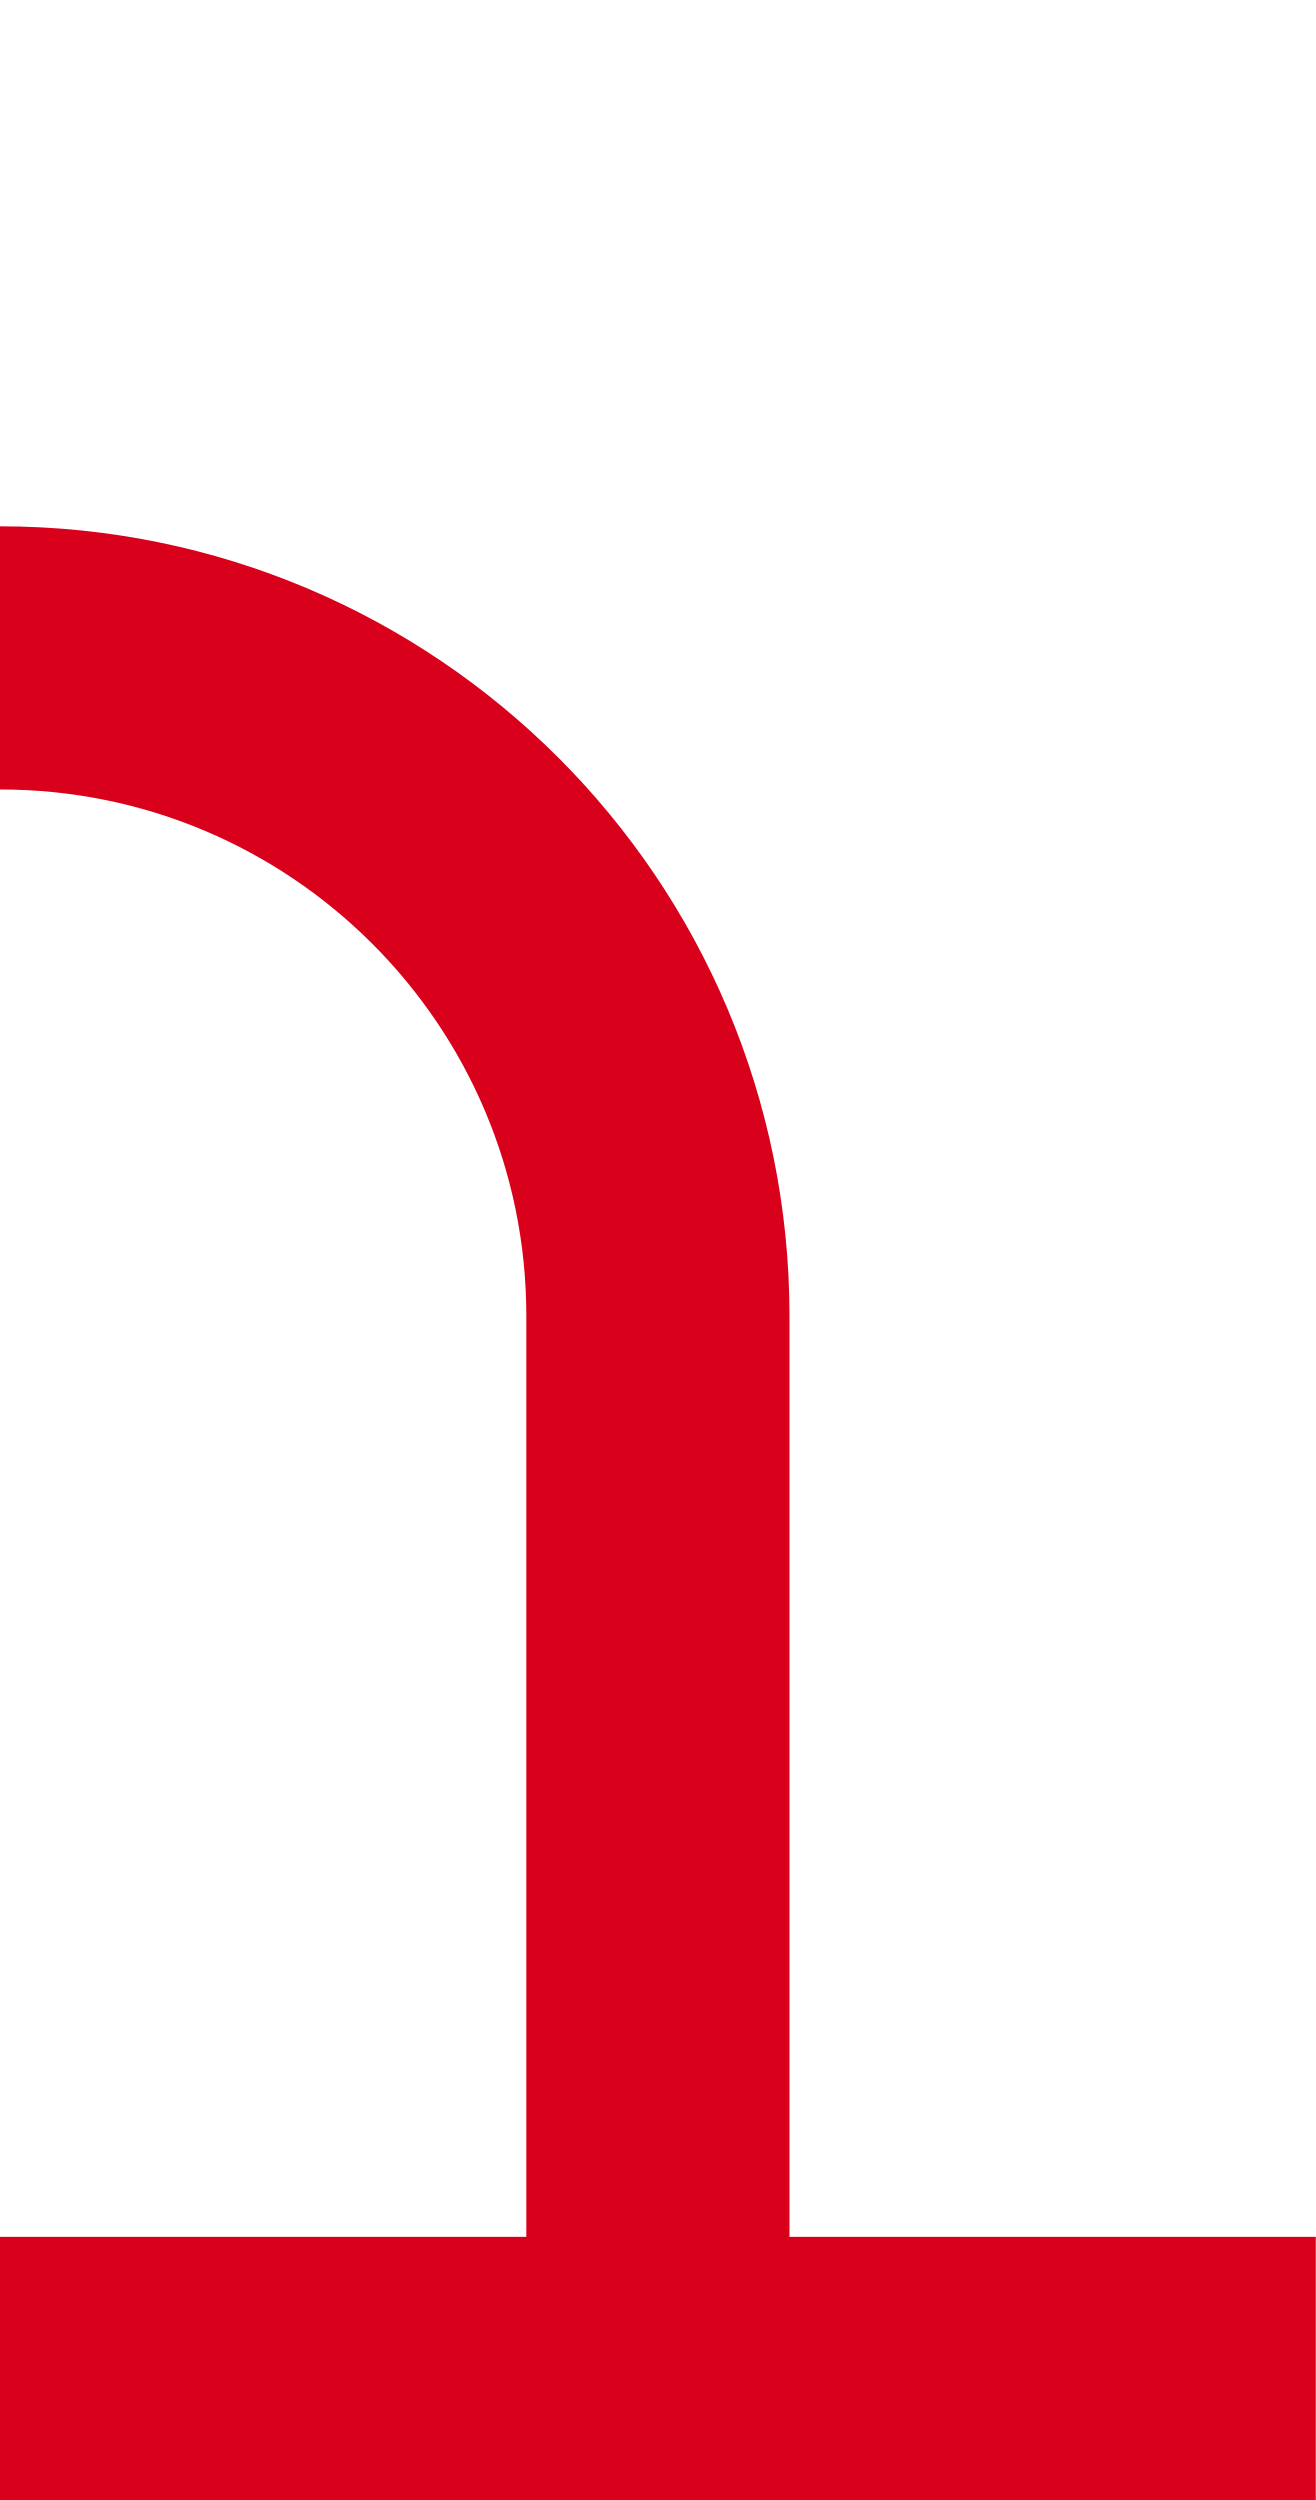
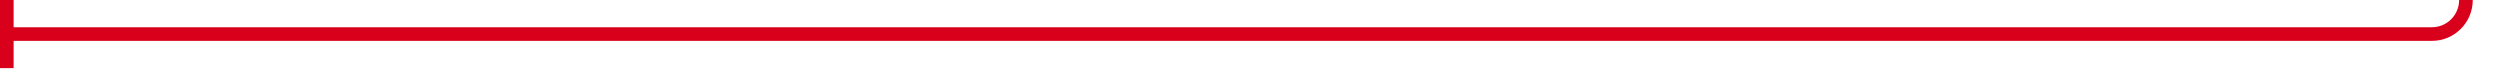
- <svg xmlns="http://www.w3.org/2000/svg" version="1.1" width="10px" height="19px" preserveAspectRatio="xMidYMin meet" viewBox="1058 2725  8 19">
-   <path d="M 155 2780  L 155 2735  A 5 5 0 0 1 160 2730 L 1057 2730  A 5 5 0 0 1 1062 2735 L 1062 2744  " stroke-width="2" stroke="#d9001b" fill="none" />
-   <path d="M 1067 2742  L 1057 2742  L 1057 2744  L 1067 2744  L 1067 2742  Z " fill-rule="nonzero" fill="#d9001b" stroke="none" />
+ <svg xmlns="http://www.w3.org/2000/svg" version="1.1" width="367px" height="10px" preserveAspectRatio="xMinYMid meet" viewBox="408 2003  367 8">
+   <path d="M 408 1060  L 765 1060  A 5 5 0 0 1 770 1065 L 770 2002  A 5 5 0 0 1 765 2007 L 408 2007  " stroke-width="2" stroke="#d9001b" fill="none" />
+   <path d="M 410 2012  L 410 2002  L 408 2002  L 408 2012  L 410 2012  Z " fill-rule="nonzero" fill="#d9001b" stroke="none" />
</svg>
